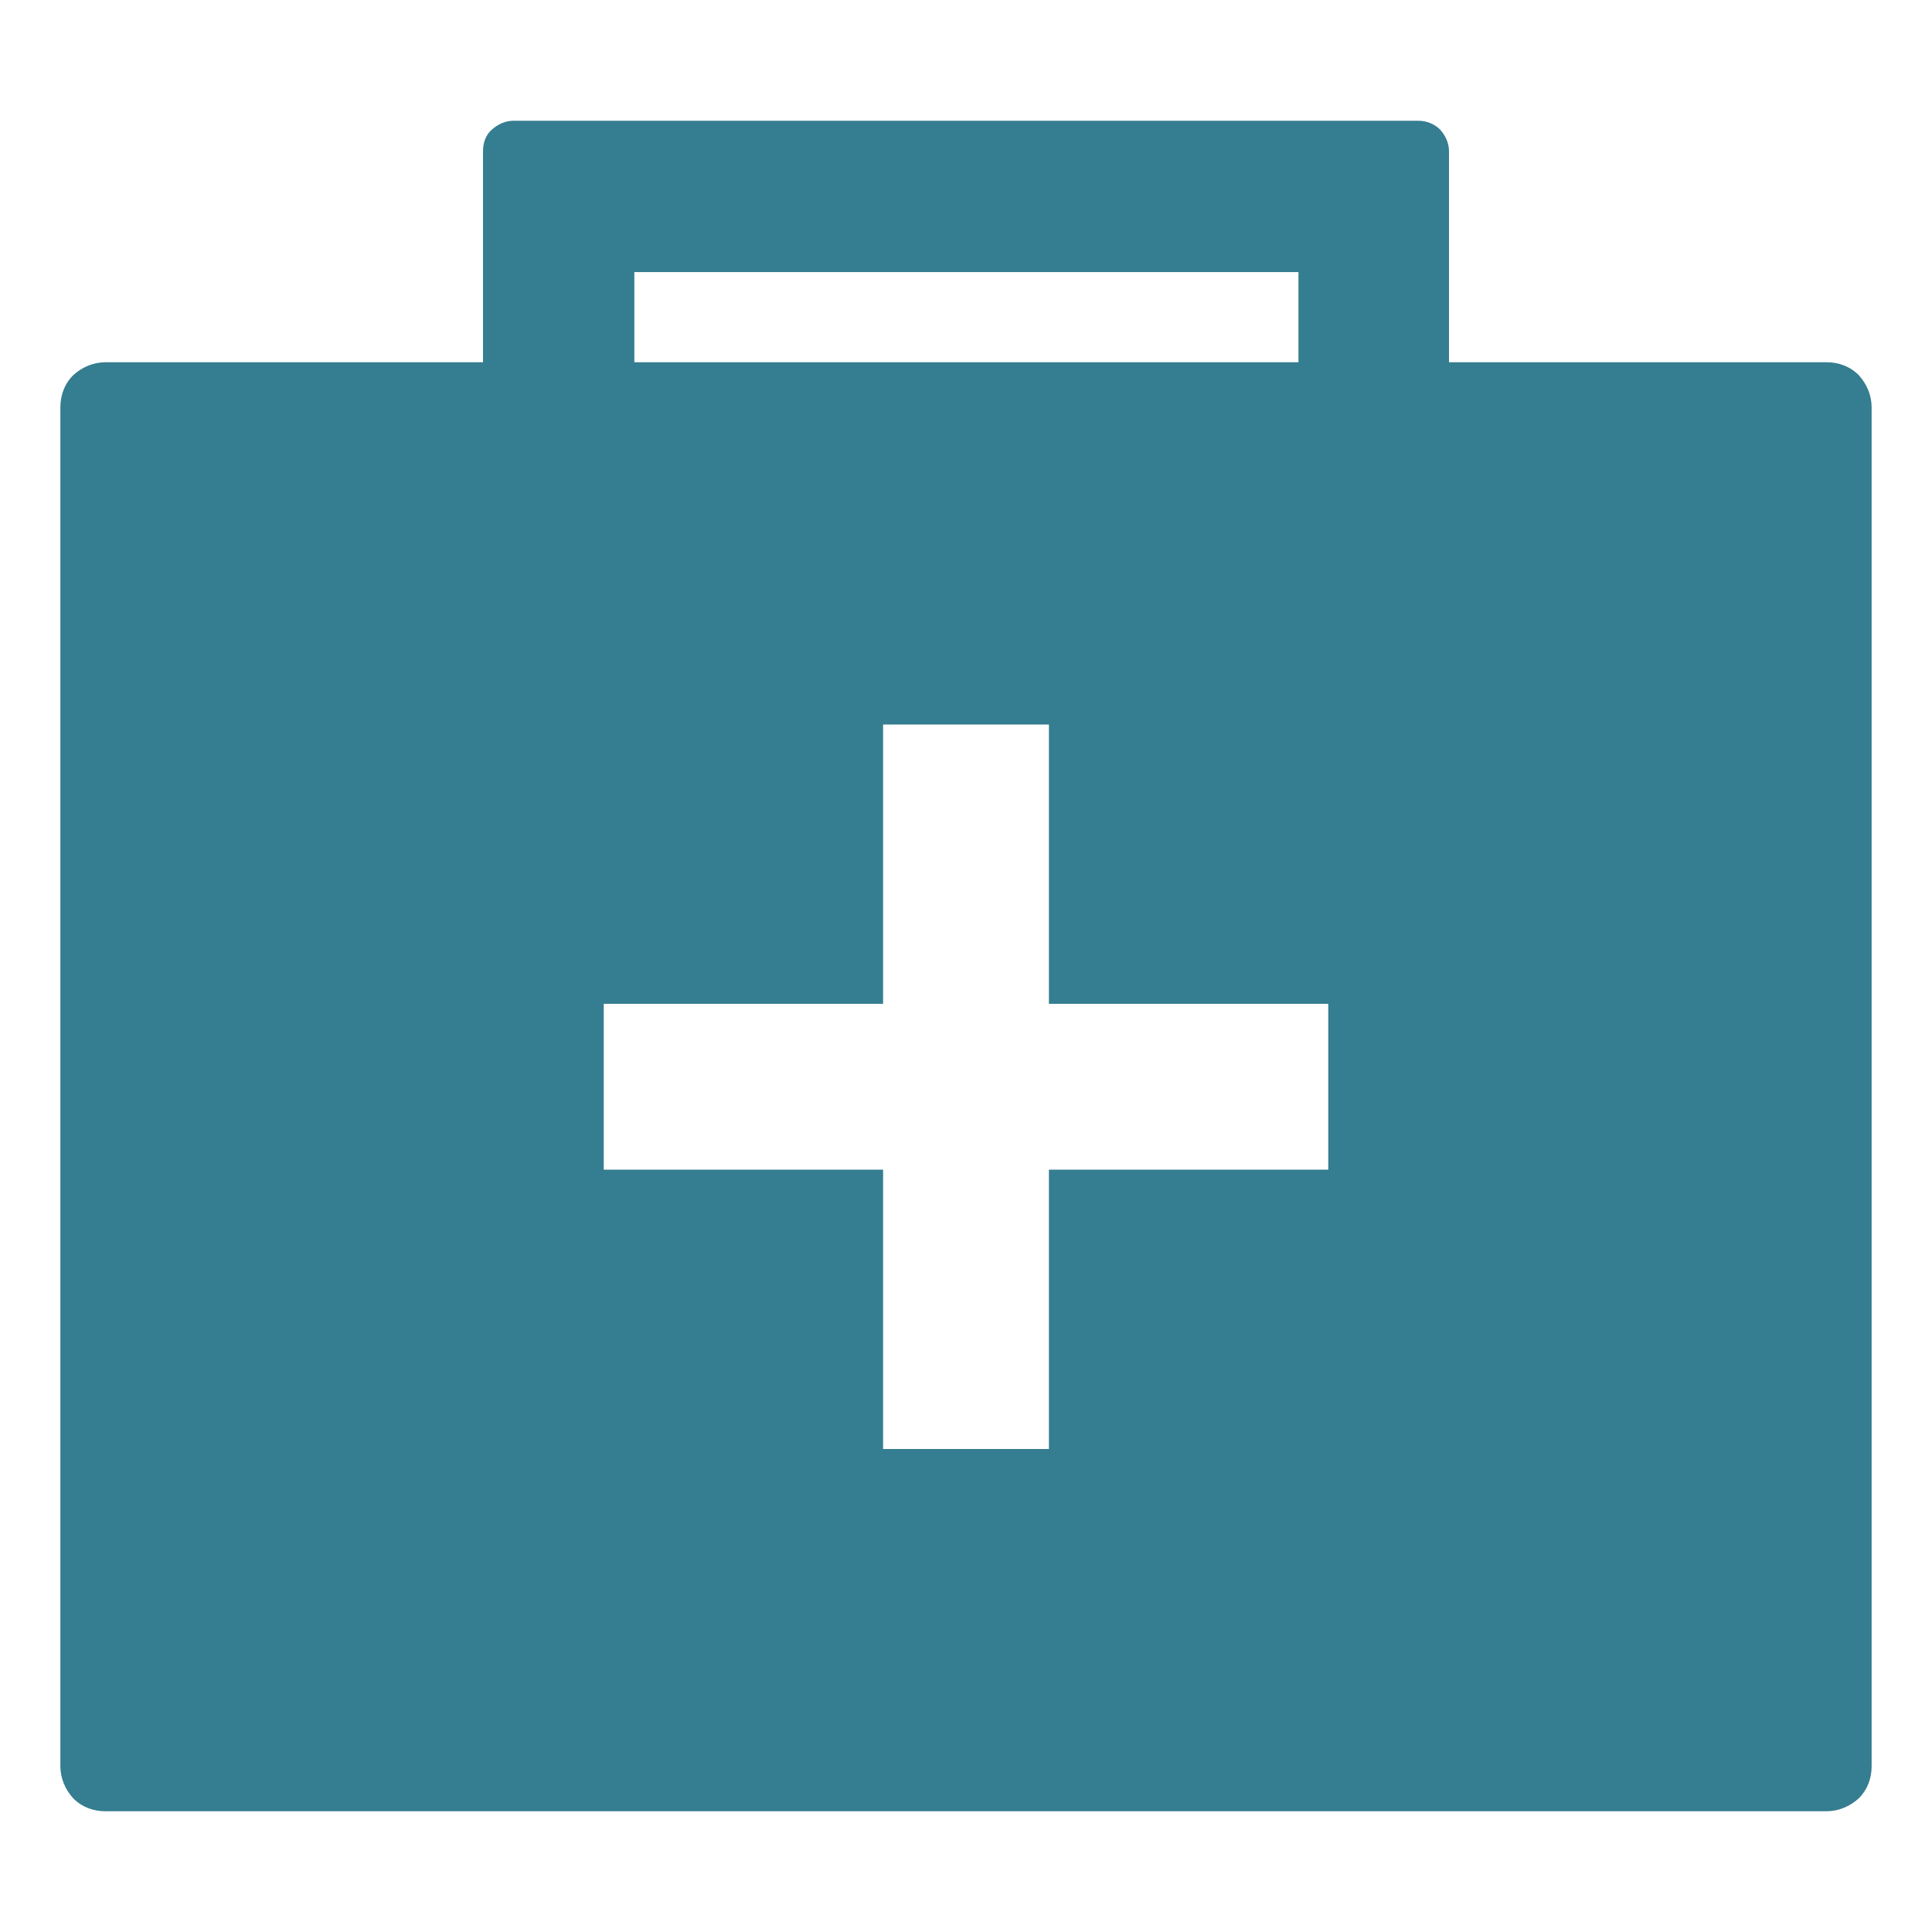
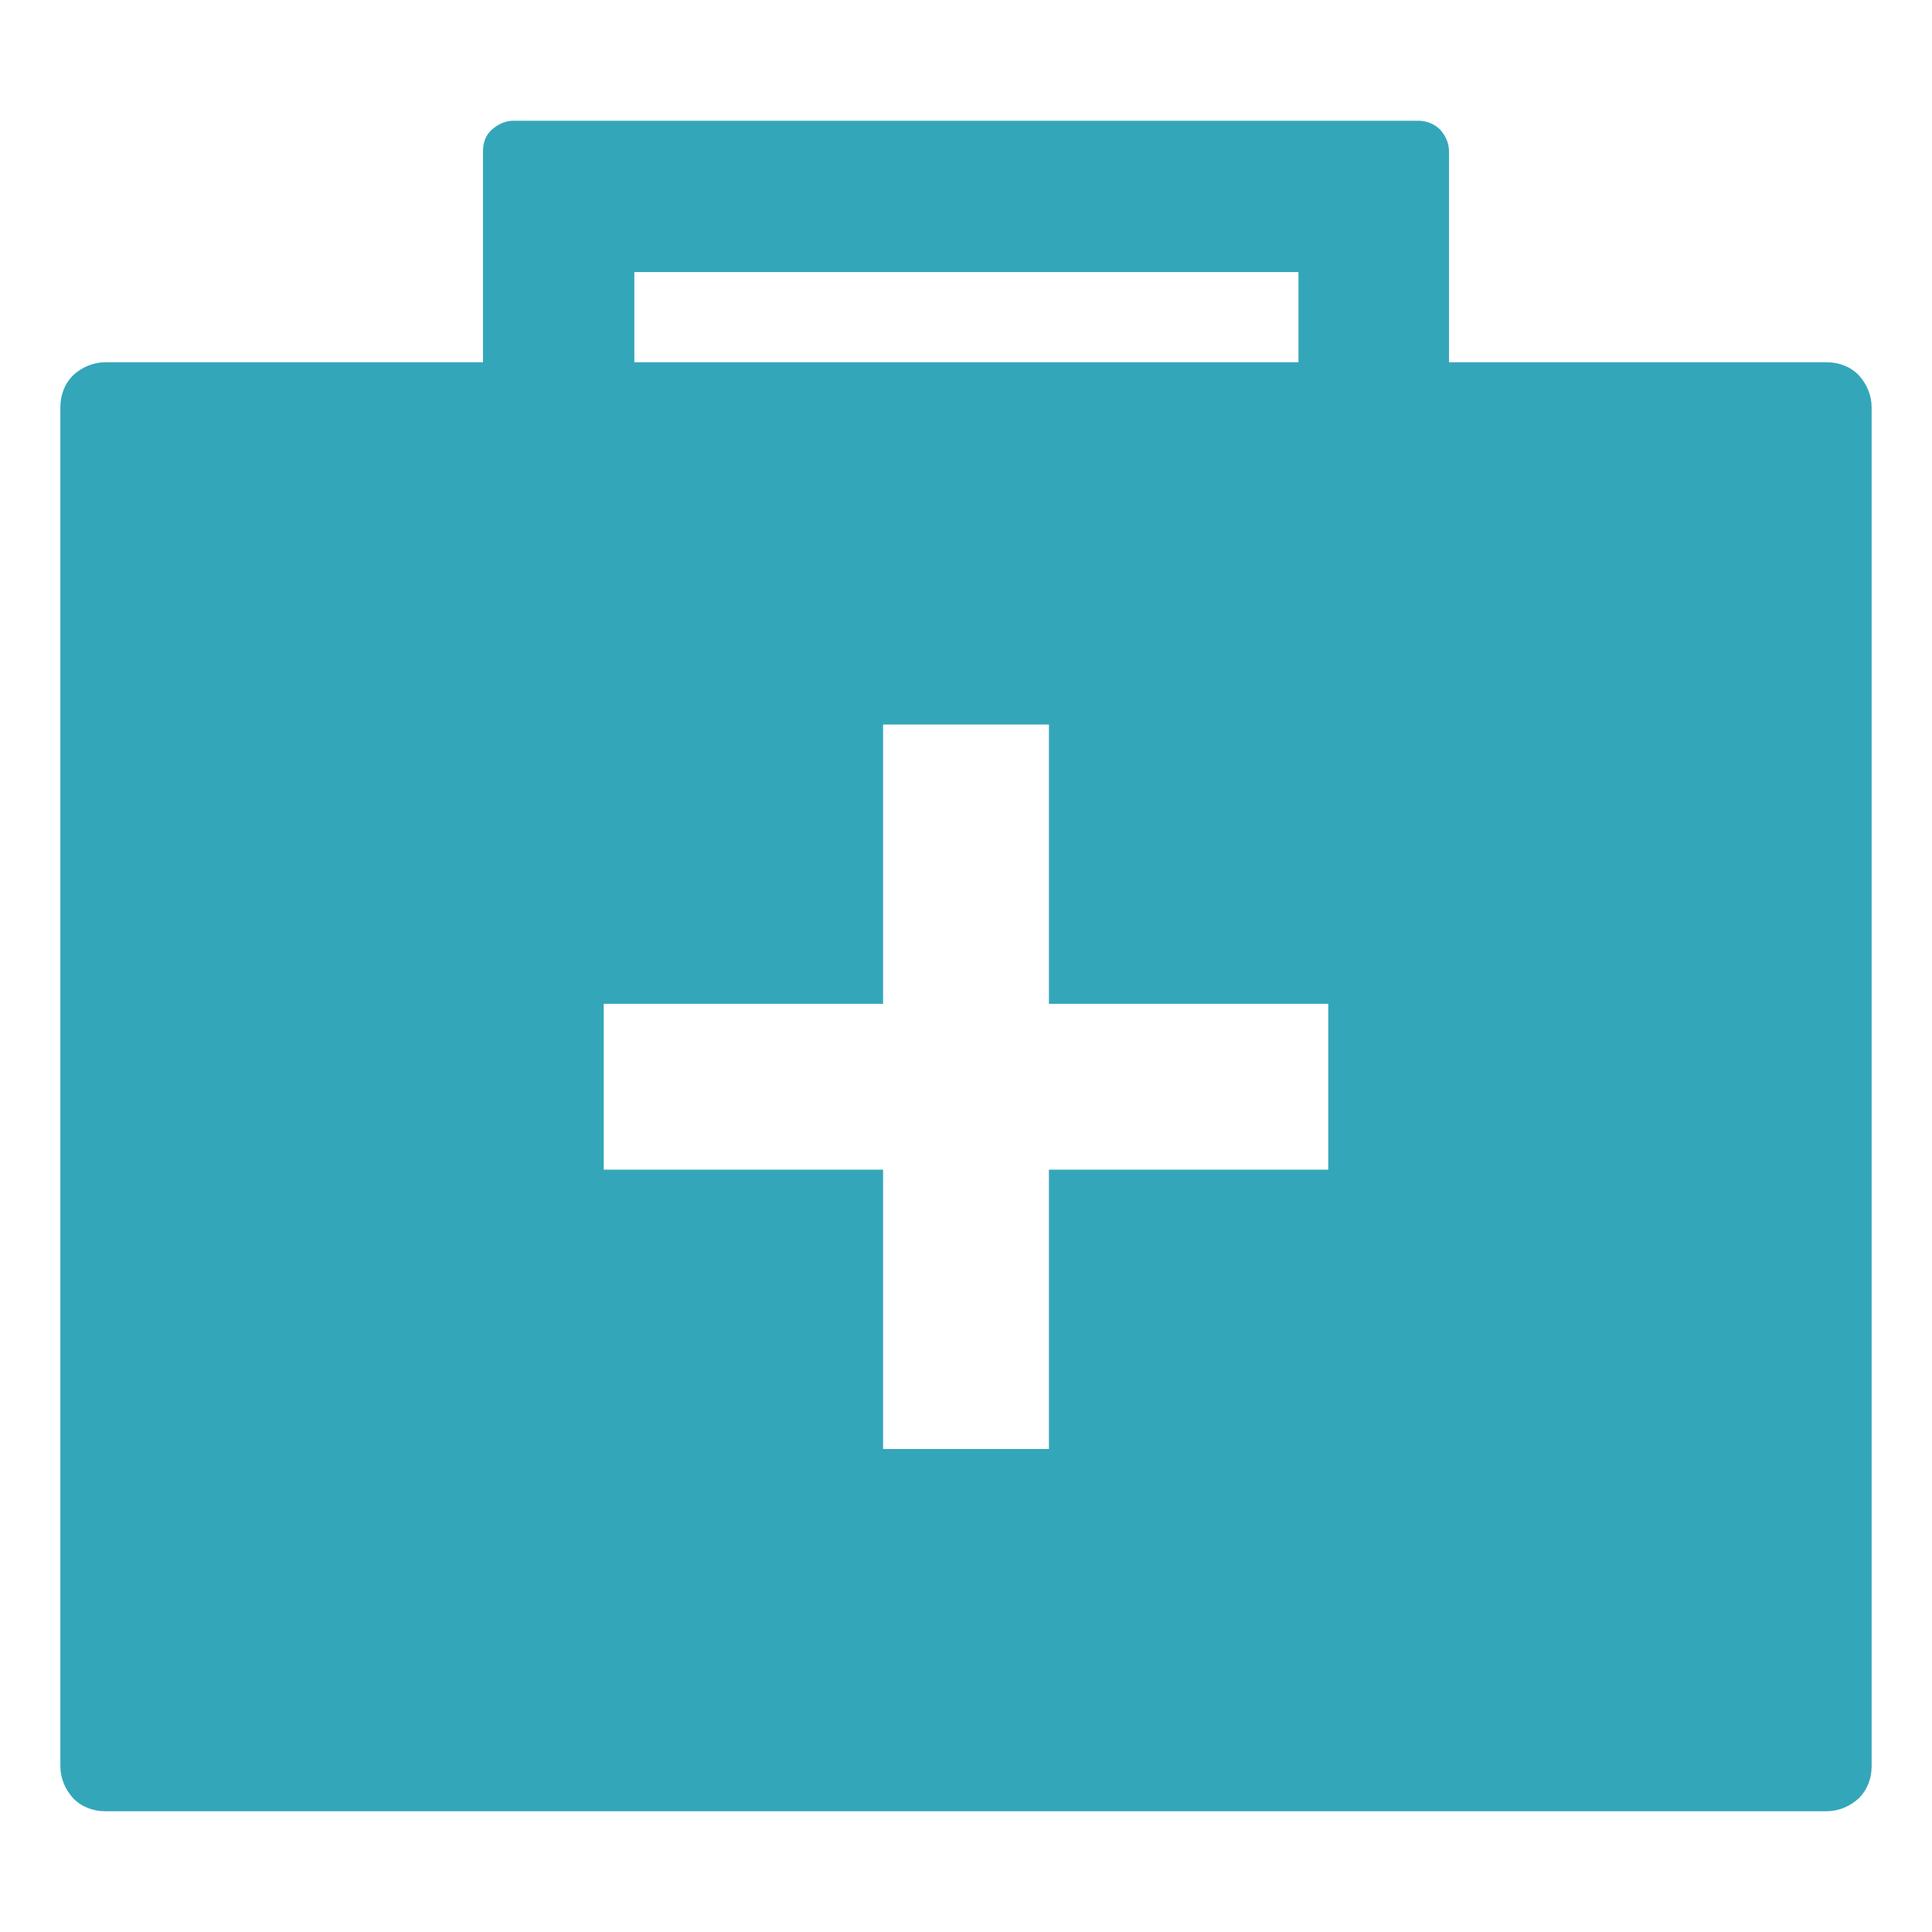
<svg xmlns="http://www.w3.org/2000/svg" id="Layer_1" version="1.1" viewBox="0 0 24 24">
  <defs>
    <style>
      .st0 {
-         fill: #357d90;
+         fill: #34a6ba;
      }
    </style>
  </defs>
  <path class="st0" d="M22.69,4.5h-4.69V1.88c0-.1-.04-.19-.11-.27-.07-.07-.17-.11-.27-.11H6.38c-.1,0-.19.04-.27.11s-.11.17-.11.27v2.62H1.31c-.15,0-.29.06-.4.16-.11.11-.16.25-.16.4v16.88c0,.15.06.29.16.4.11.11.25.16.4.16h21.38c.15,0,.29-.06.4-.16.11-.11.16-.25.16-.4V5.06c0-.15-.06-.29-.16-.4-.11-.11-.25-.16-.4-.16ZM7.88,3.38h8.25v1.12H7.88v-1.12ZM16.5,14.53h-3.47v3.47h-2.06v-3.47h-3.47v-2.06h3.47v-3.47h2.06v3.47h3.47s0,2.06,0,2.06Z" />
</svg>
